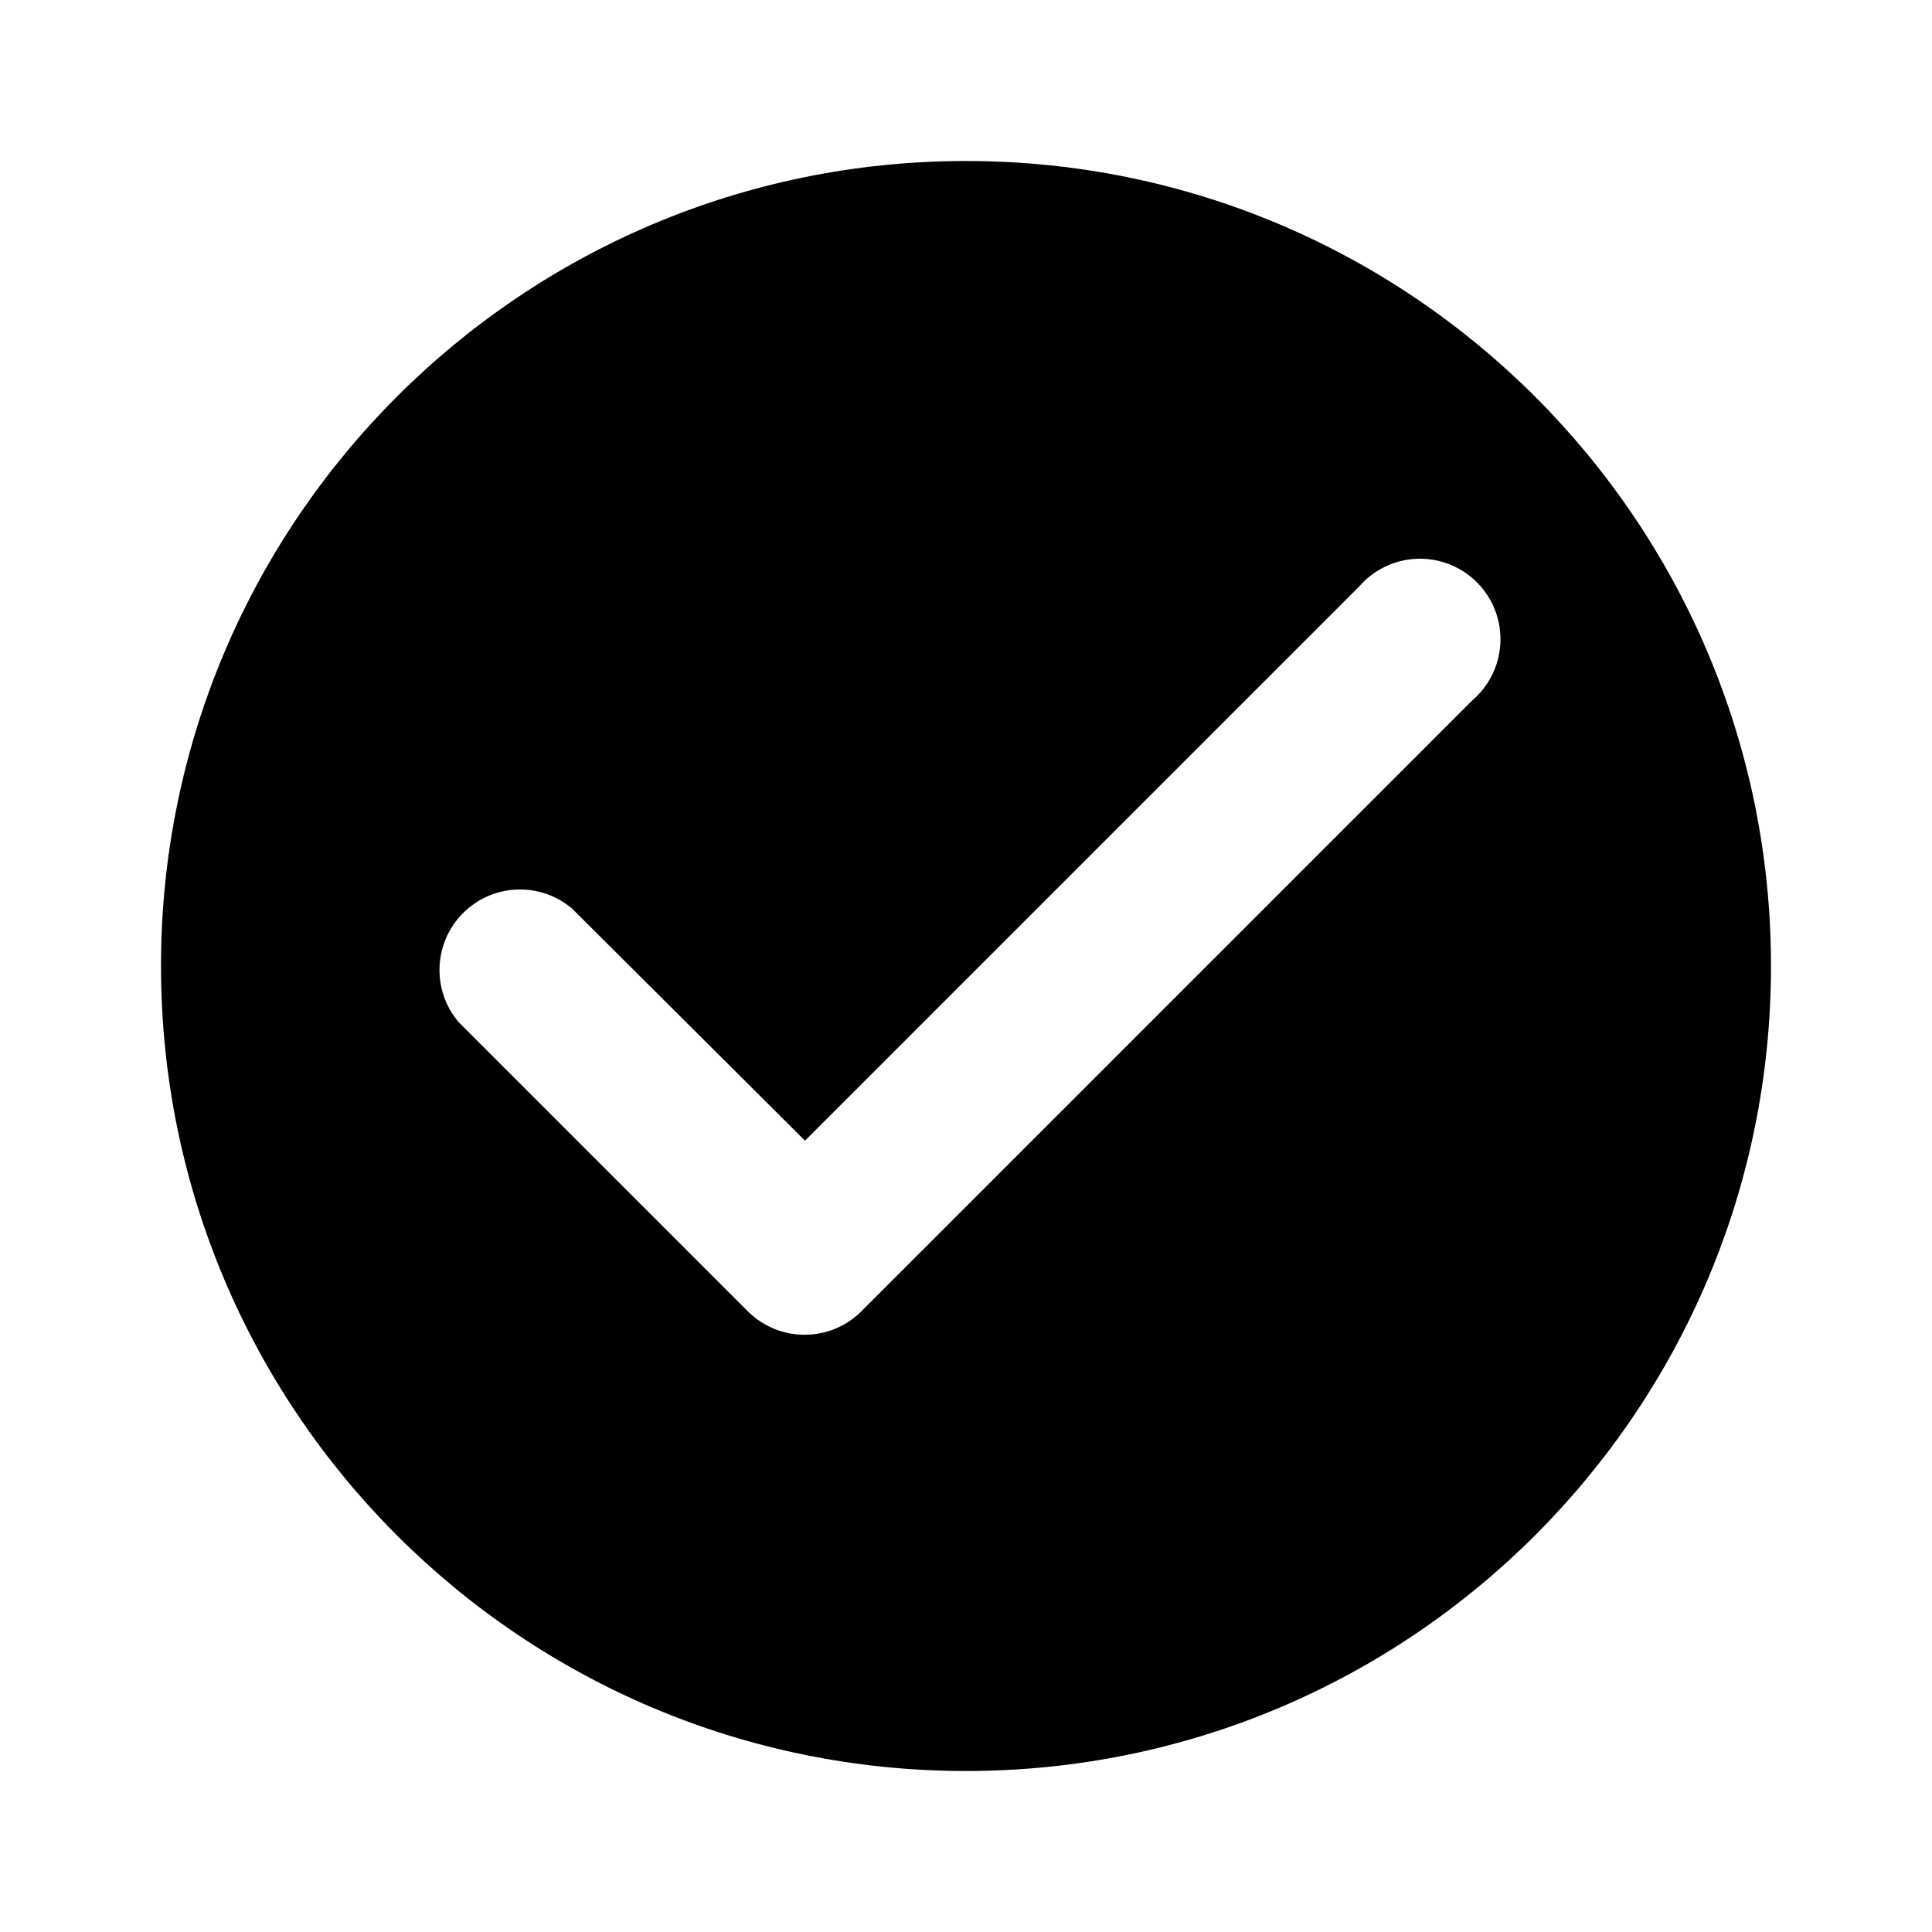
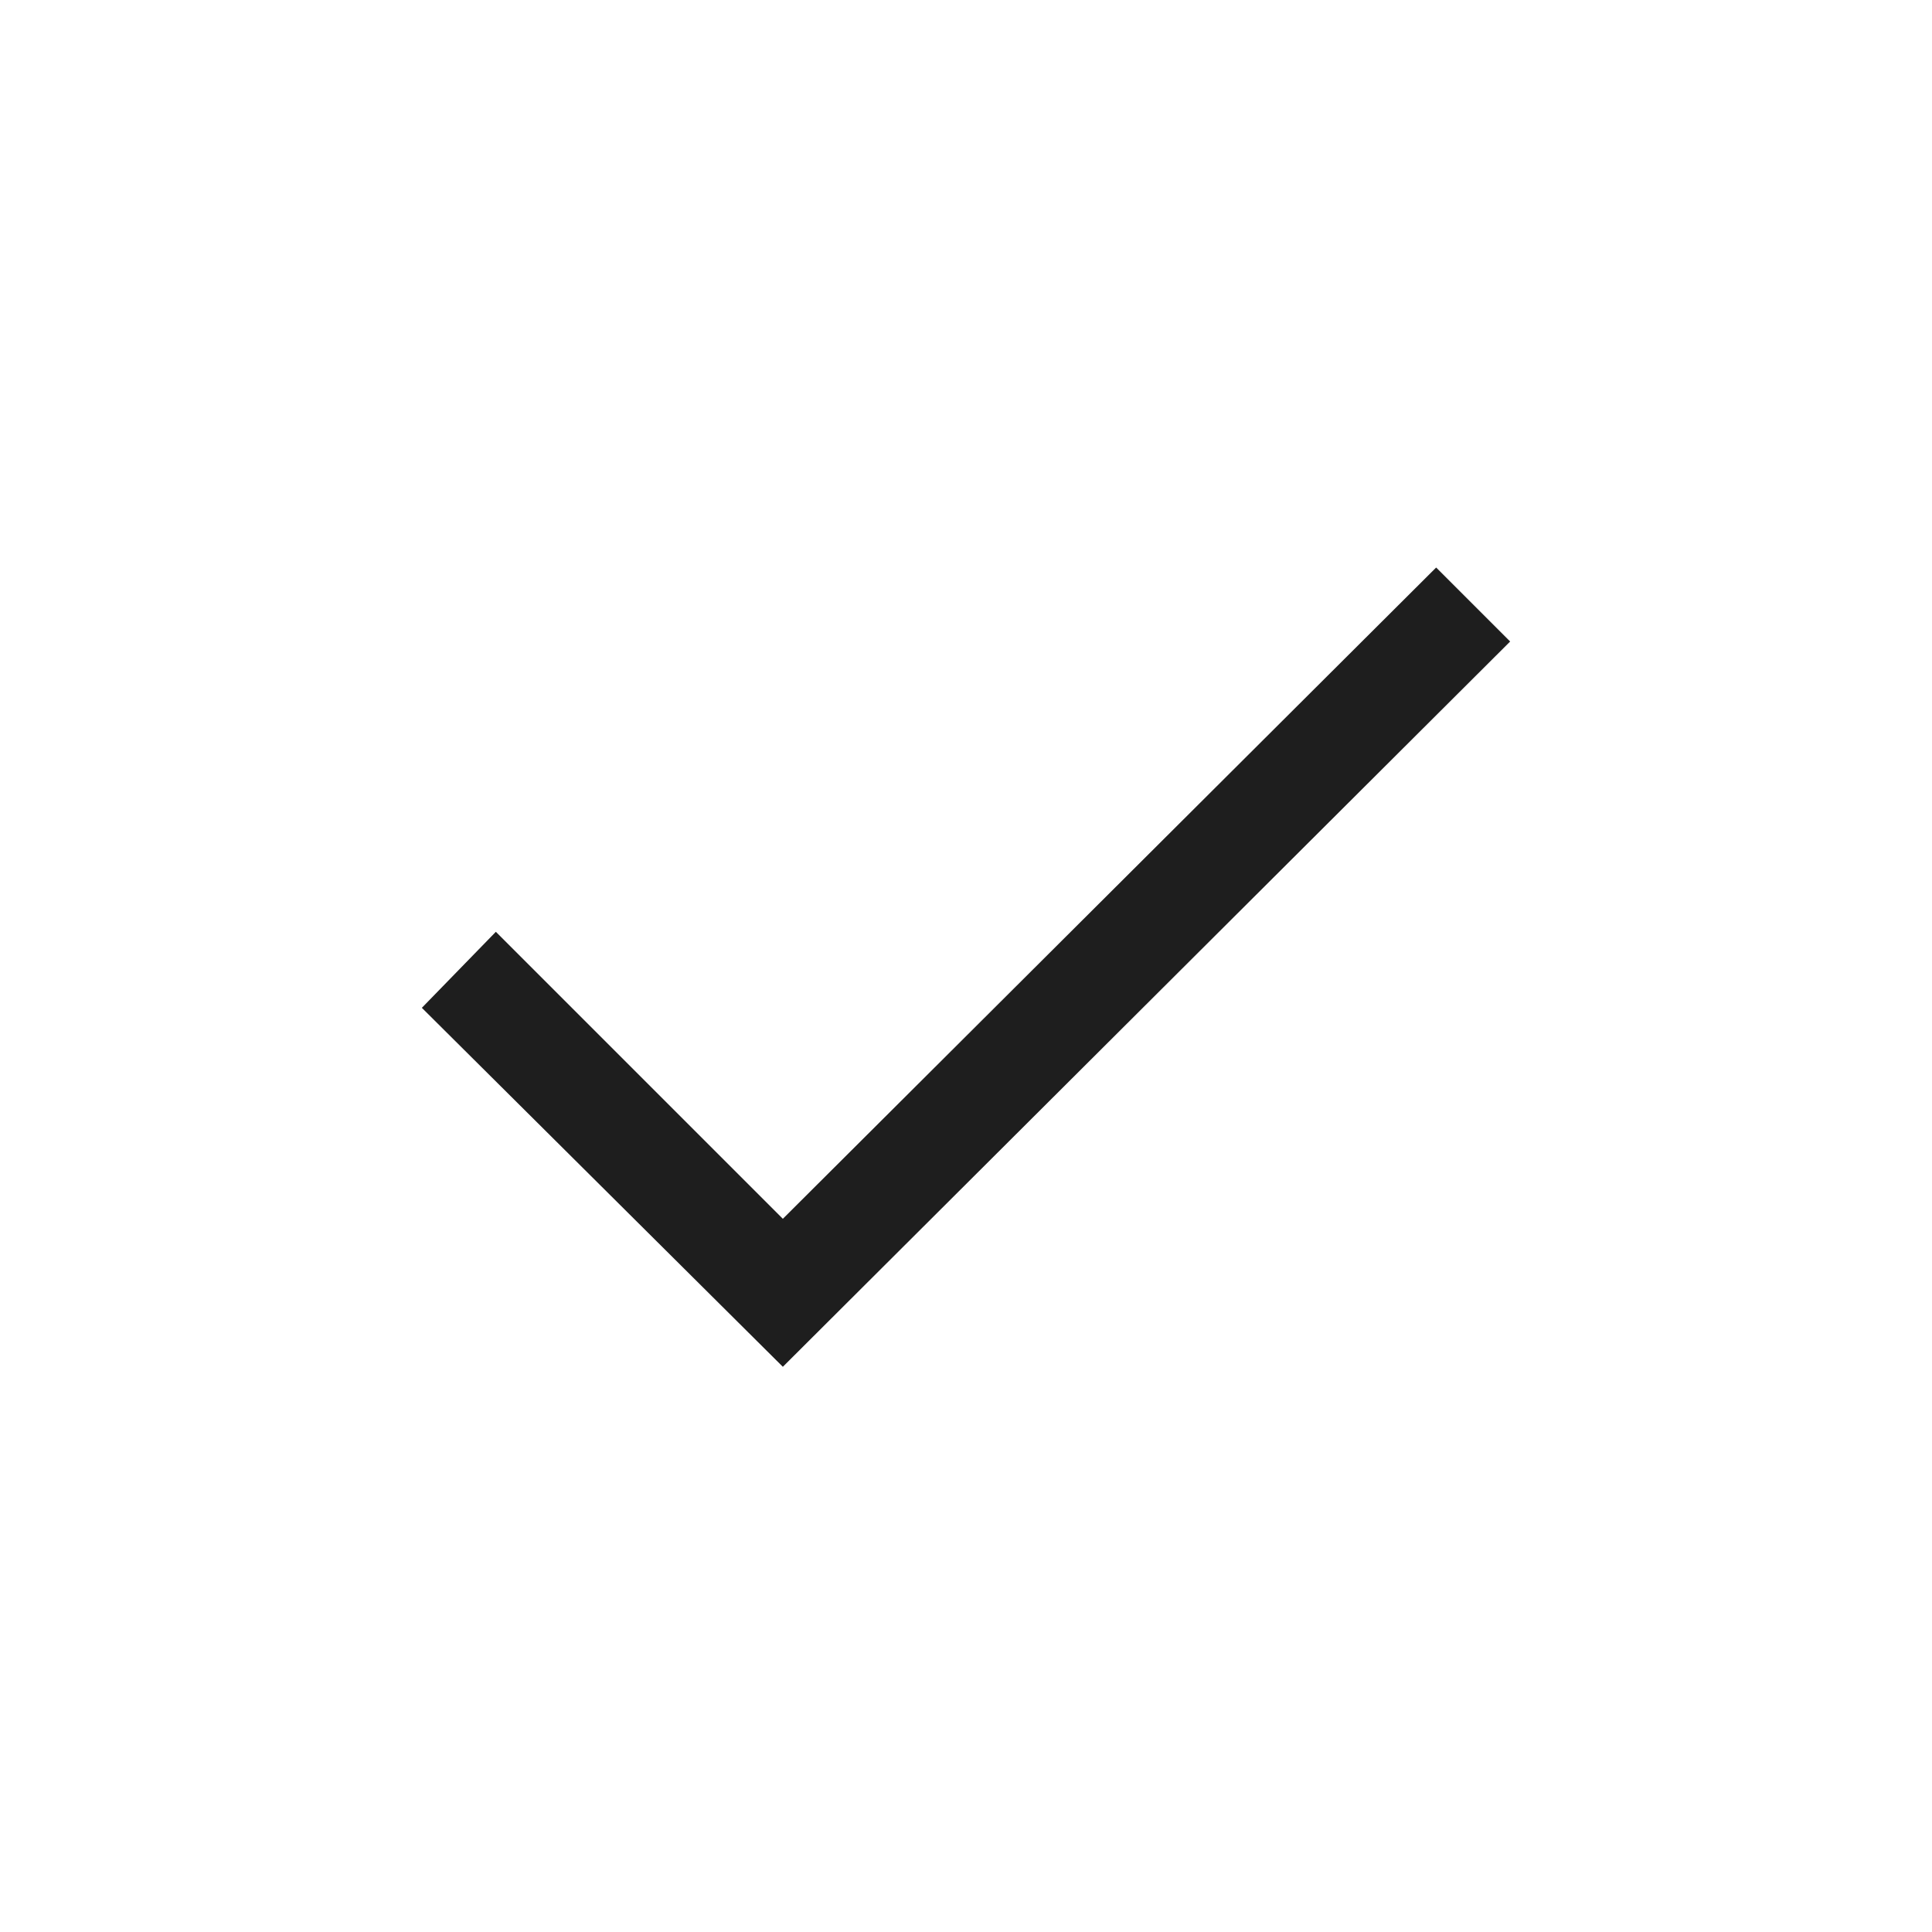
- <svg xmlns="http://www.w3.org/2000/svg" viewBox="0 0 24 24">
-   <path d="m12 2a10 10 0 1 0 10 10 10 10 0 0 0 -10-10zm-2.71 14.29-3.59-3.59a1 1 0 0 1 1.41-1.41l2.89 2.88 6.88-6.88a1 1 0 1 1 1.41 1.41l-7.59 7.59a1 1 0 0 1 -1.41 0z" />
+ <svg xmlns="http://www.w3.org/2000/svg" fill="none" height="20" viewBox="0 0 20 20" width="20">
+   <path d="m8.104 14.149-3.737-3.716.766-.787 2.971 2.971 6.763-6.742.766.766z" fill="#1e1e1e" />
</svg>
